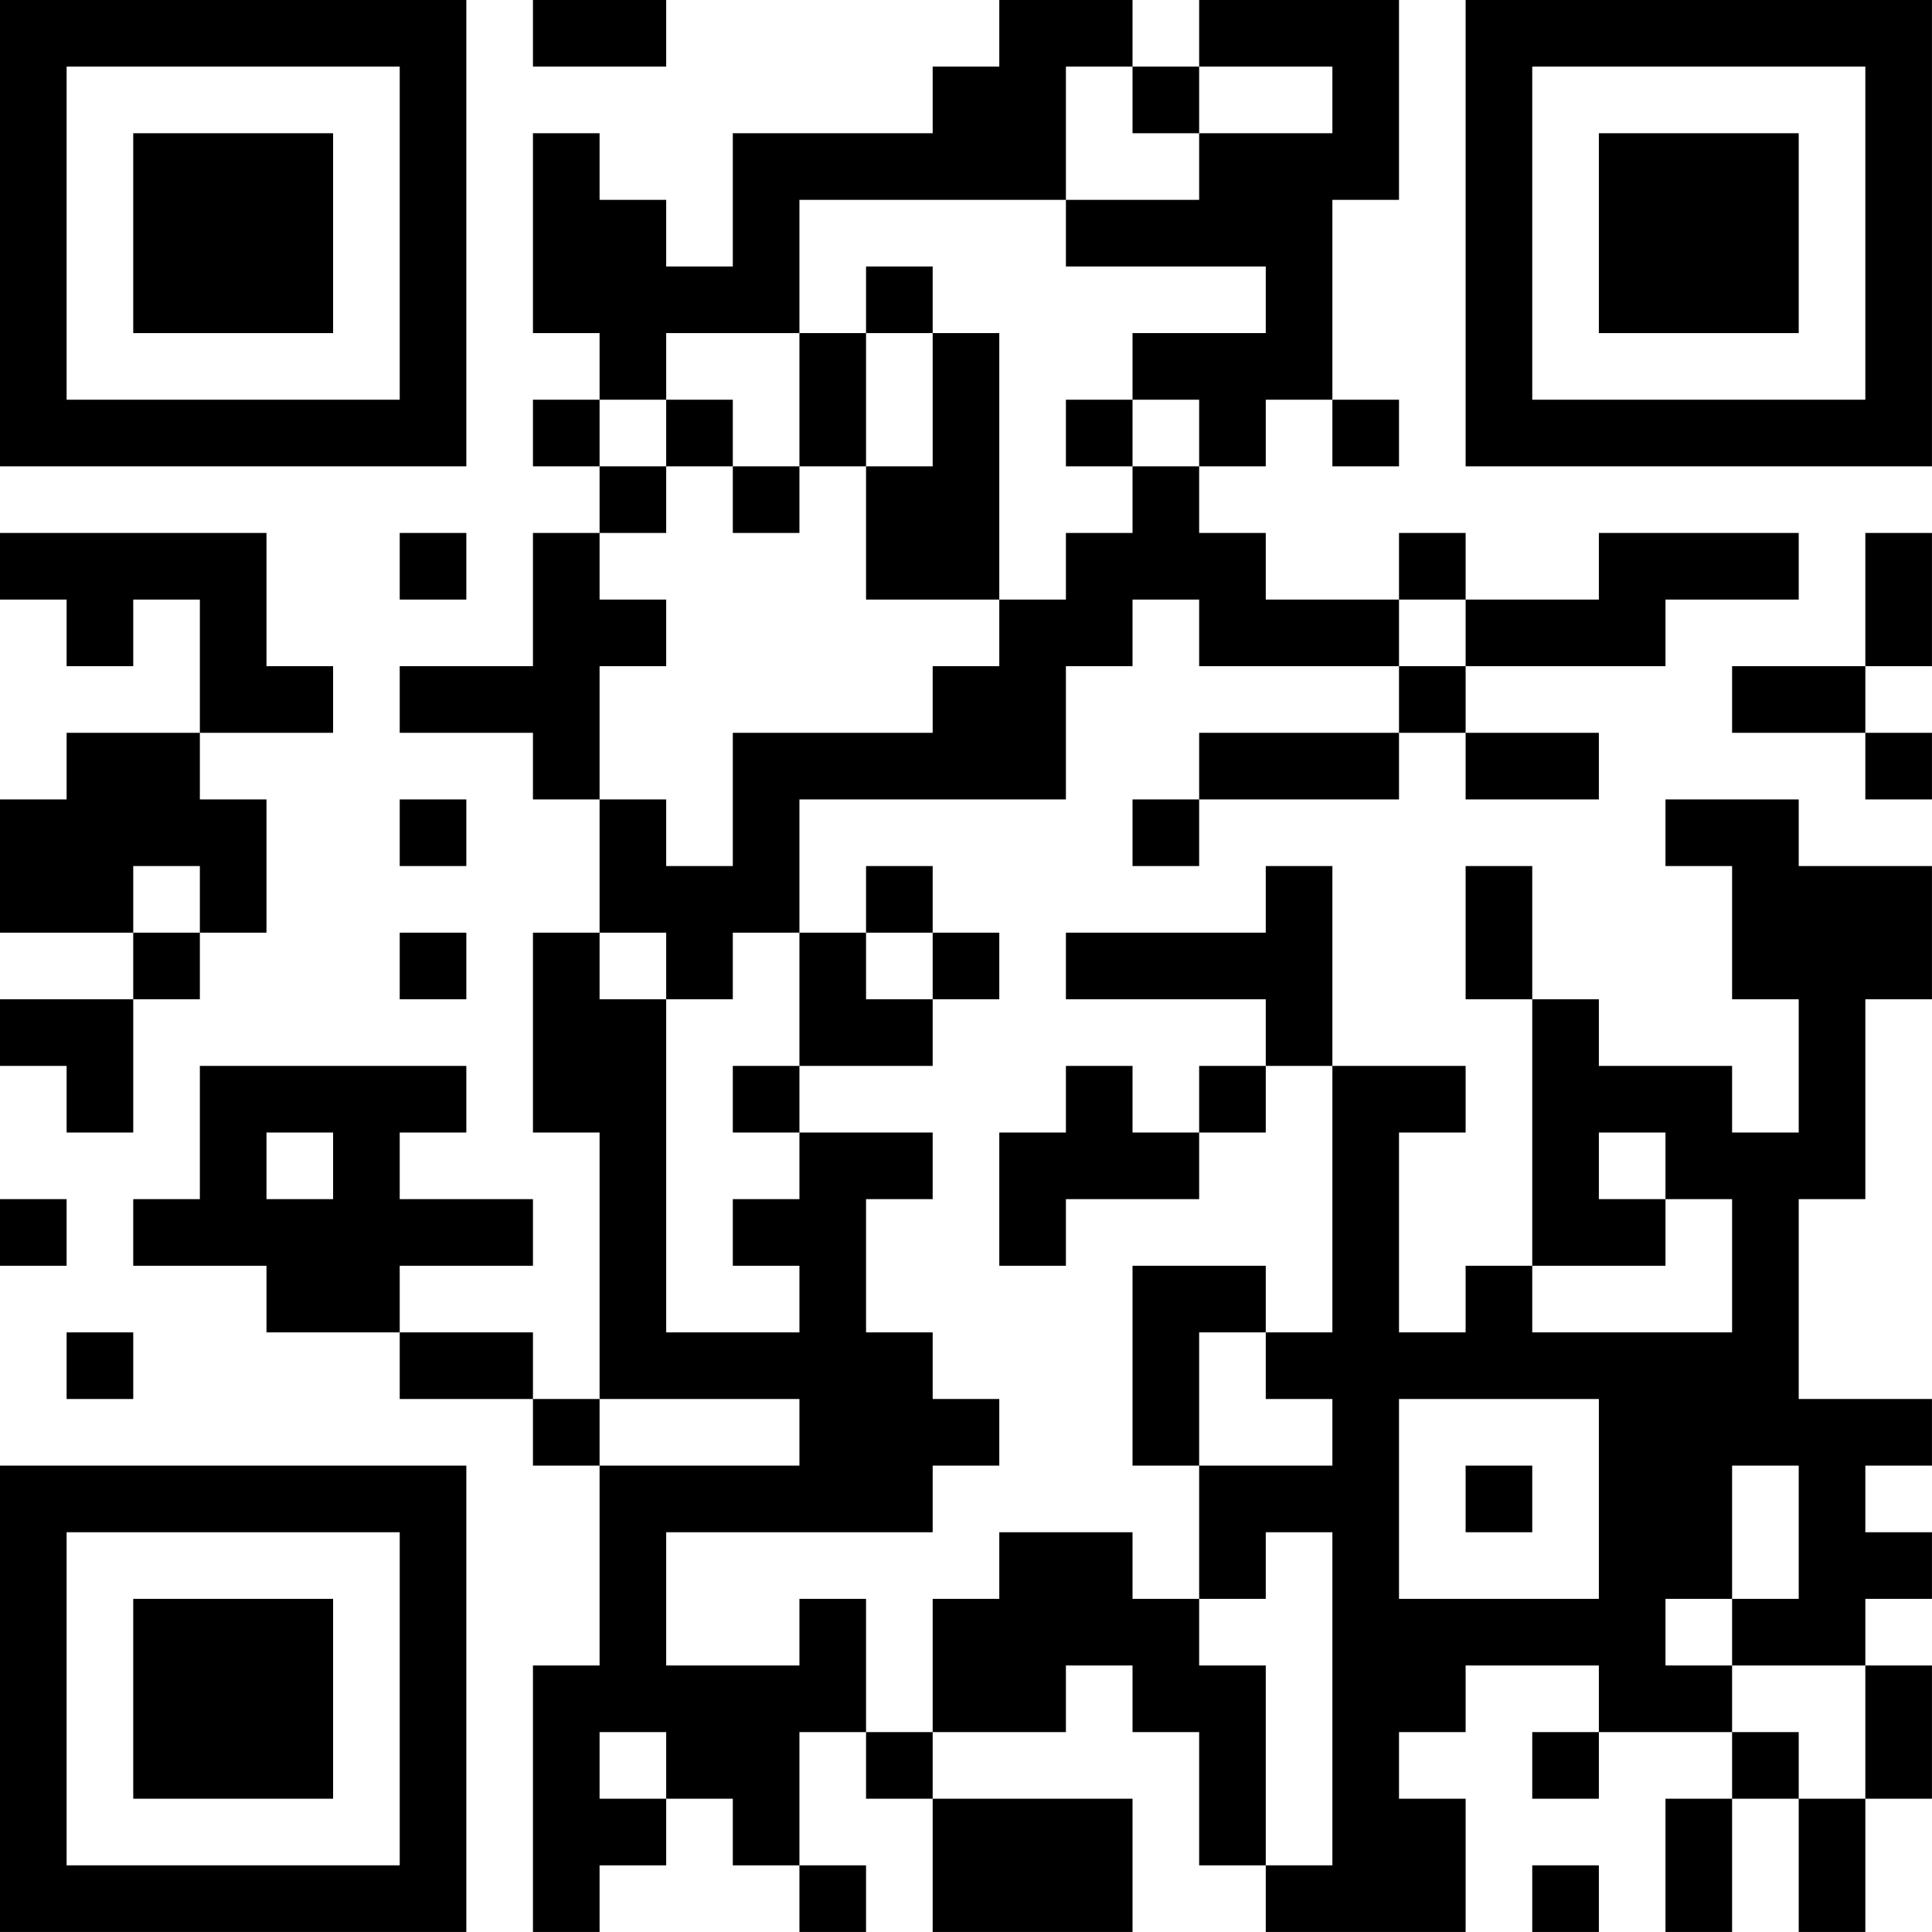
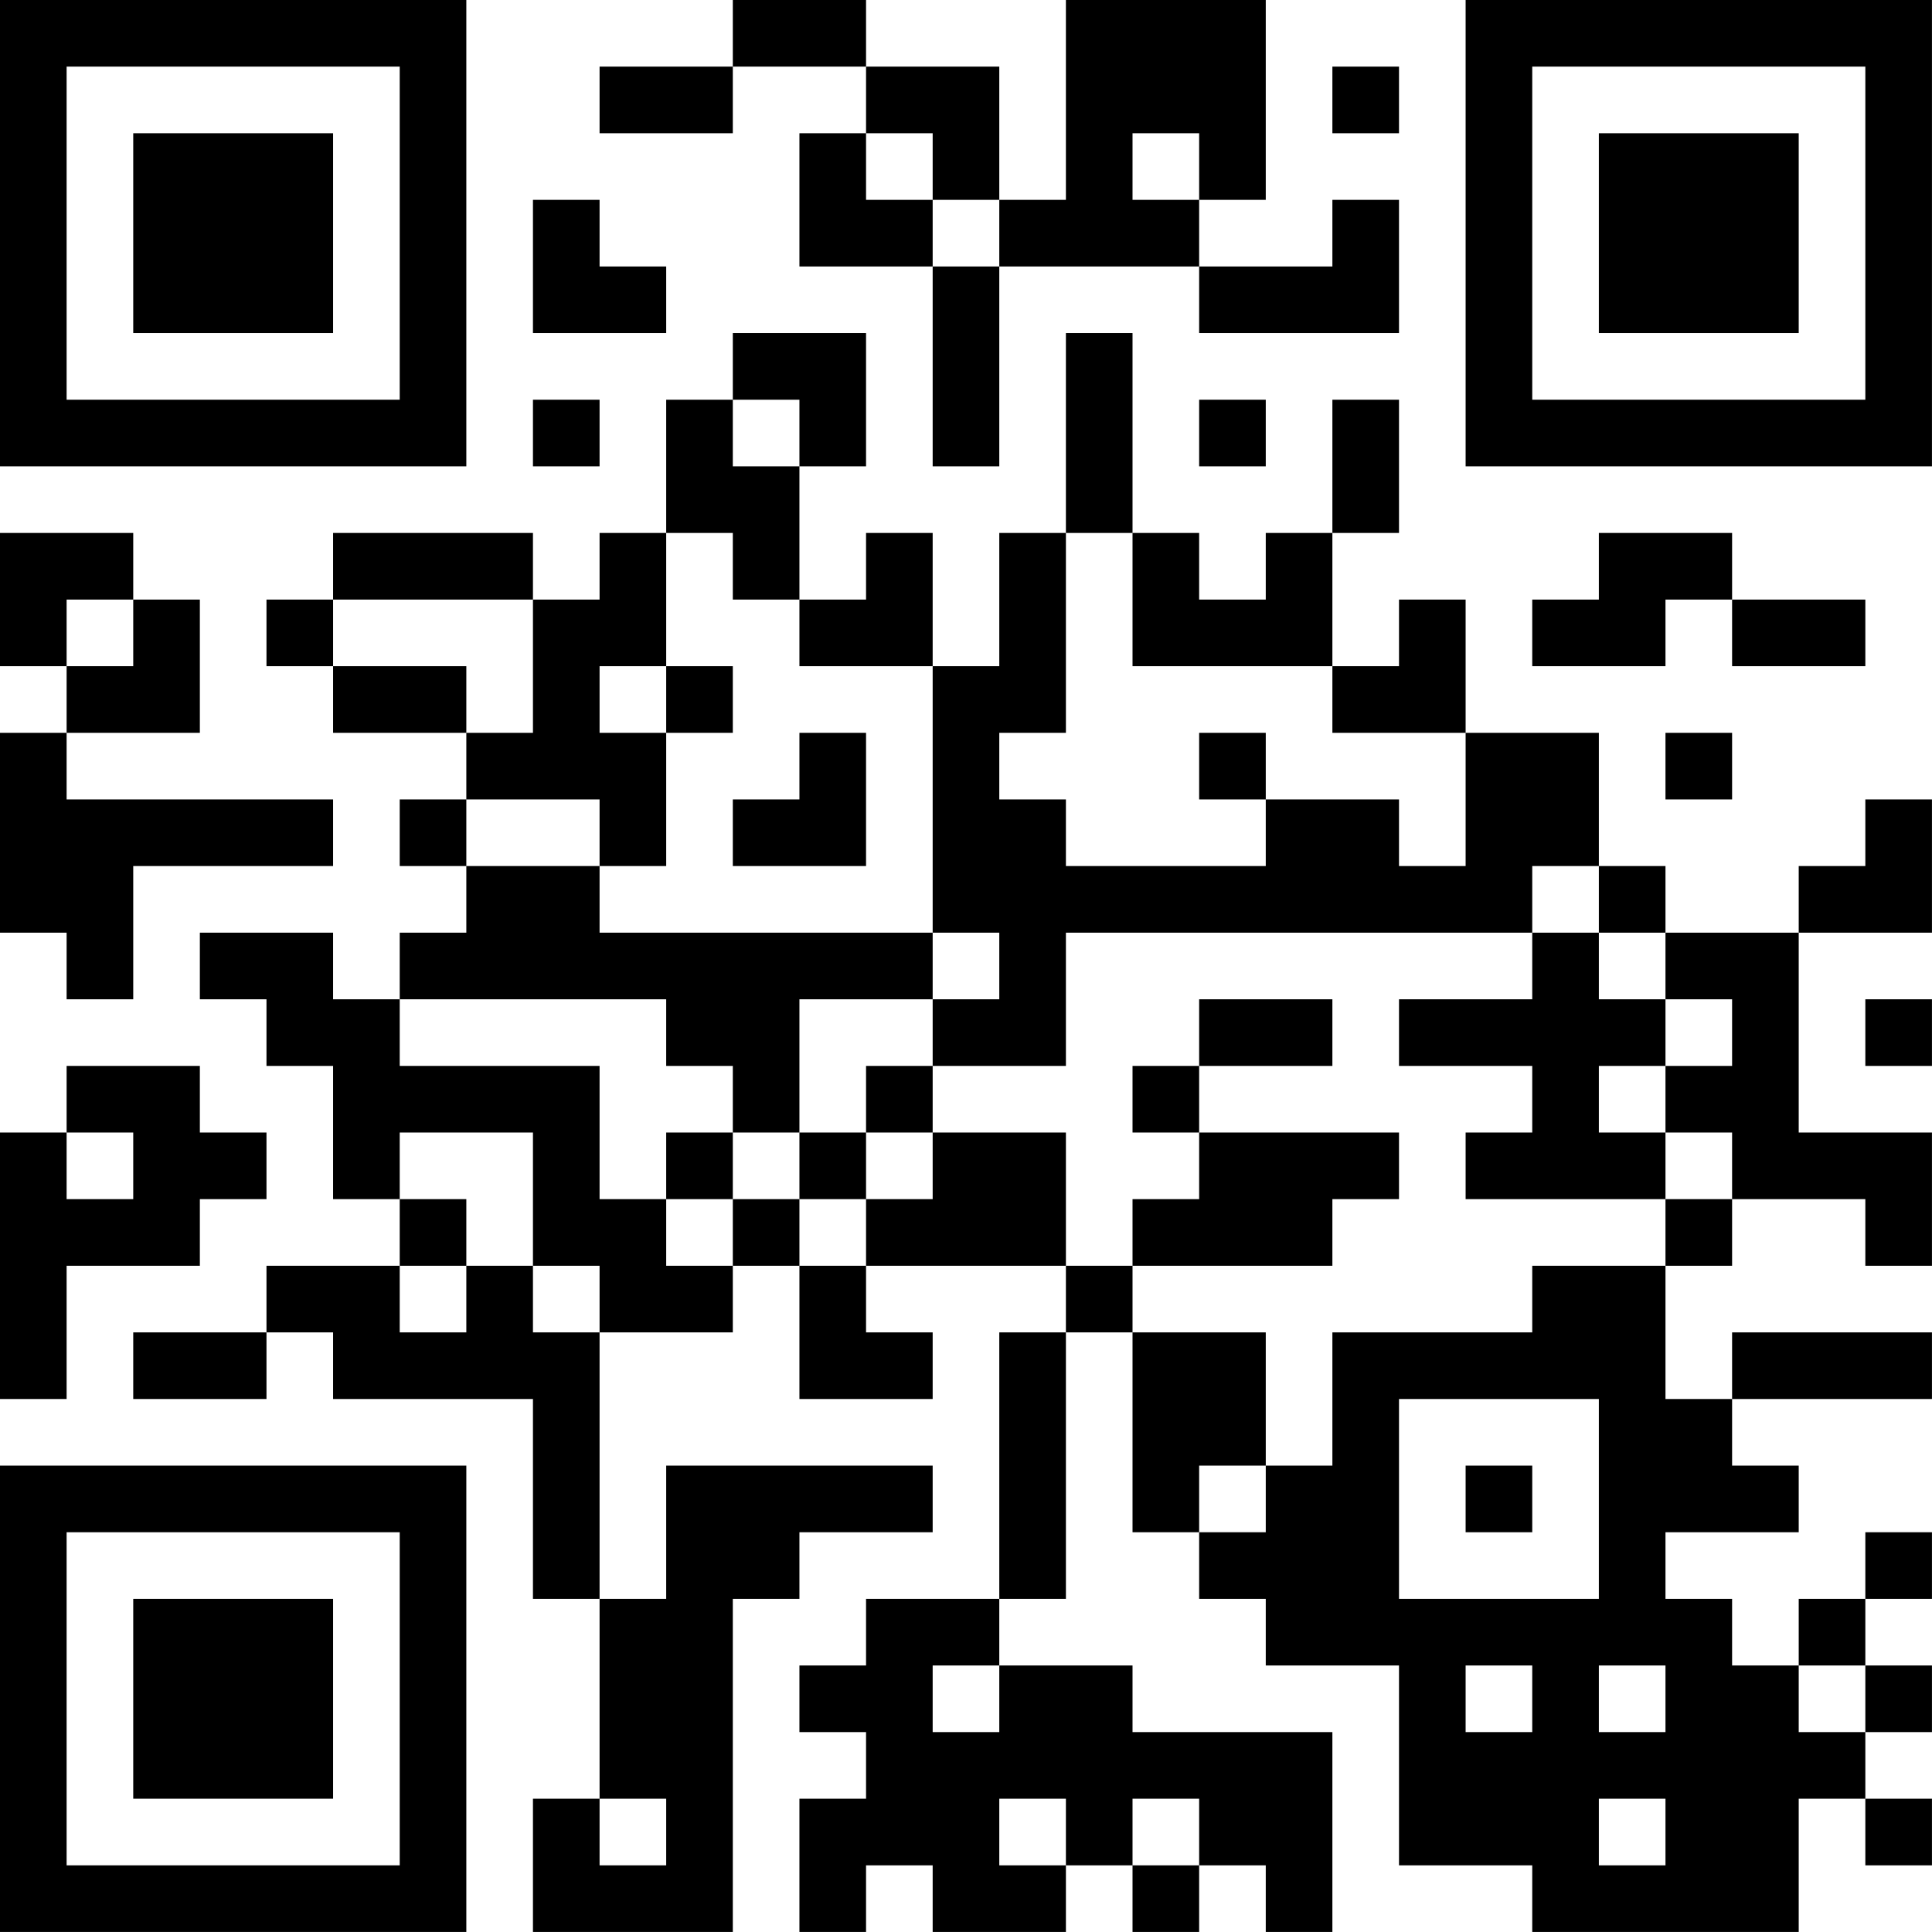
<svg xmlns="http://www.w3.org/2000/svg" version="1.1" width="500" height="500" viewBox="0 0 500 500">
  <rect x="0" y="0" width="500" height="500" fill="#ffffff" />
  <g transform="scale(17.241)">
    <g transform="translate(0,0)">
-       <path fill-rule="evenodd" d="M8 0L8 1L10 1L10 0ZM15 0L15 1L14 1L14 2L11 2L11 4L10 4L10 3L9 3L9 2L8 2L8 5L9 5L9 6L8 6L8 7L9 7L9 8L8 8L8 10L6 10L6 11L8 11L8 12L9 12L9 14L8 14L8 17L9 17L9 21L8 21L8 20L6 20L6 19L8 19L8 18L6 18L6 17L7 17L7 16L3 16L3 18L2 18L2 19L4 19L4 20L6 20L6 21L8 21L8 22L9 22L9 25L8 25L8 29L9 29L9 28L10 28L10 27L11 27L11 28L12 28L12 29L13 29L13 28L12 28L12 26L13 26L13 27L14 27L14 29L17 29L17 27L14 27L14 26L16 26L16 25L17 25L17 26L18 26L18 28L19 28L19 29L22 29L22 27L21 27L21 26L22 26L22 25L24 25L24 26L23 26L23 27L24 27L24 26L26 26L26 27L25 27L25 29L26 29L26 27L27 27L27 29L28 29L28 27L29 27L29 25L28 25L28 24L29 24L29 23L28 23L28 22L29 22L29 21L27 21L27 18L28 18L28 15L29 15L29 13L27 13L27 12L25 12L25 13L26 13L26 15L27 15L27 17L26 17L26 16L24 16L24 15L23 15L23 13L22 13L22 15L23 15L23 19L22 19L22 20L21 20L21 17L22 17L22 16L20 16L20 13L19 13L19 14L16 14L16 15L19 15L19 16L18 16L18 17L17 17L17 16L16 16L16 17L15 17L15 19L16 19L16 18L18 18L18 17L19 17L19 16L20 16L20 20L19 20L19 19L17 19L17 22L18 22L18 24L17 24L17 23L15 23L15 24L14 24L14 26L13 26L13 24L12 24L12 25L10 25L10 23L14 23L14 22L15 22L15 21L14 21L14 20L13 20L13 18L14 18L14 17L12 17L12 16L14 16L14 15L15 15L15 14L14 14L14 13L13 13L13 14L12 14L12 12L16 12L16 10L17 10L17 9L18 9L18 10L21 10L21 11L18 11L18 12L17 12L17 13L18 13L18 12L21 12L21 11L22 11L22 12L24 12L24 11L22 11L22 10L25 10L25 9L27 9L27 8L24 8L24 9L22 9L22 8L21 8L21 9L19 9L19 8L18 8L18 7L19 7L19 6L20 6L20 7L21 7L21 6L20 6L20 3L21 3L21 0L18 0L18 1L17 1L17 0ZM16 1L16 3L12 3L12 5L10 5L10 6L9 6L9 7L10 7L10 8L9 8L9 9L10 9L10 10L9 10L9 12L10 12L10 13L11 13L11 11L14 11L14 10L15 10L15 9L16 9L16 8L17 8L17 7L18 7L18 6L17 6L17 5L19 5L19 4L16 4L16 3L18 3L18 2L20 2L20 1L18 1L18 2L17 2L17 1ZM13 4L13 5L12 5L12 7L11 7L11 6L10 6L10 7L11 7L11 8L12 8L12 7L13 7L13 9L15 9L15 5L14 5L14 4ZM13 5L13 7L14 7L14 5ZM16 6L16 7L17 7L17 6ZM0 8L0 9L1 9L1 10L2 10L2 9L3 9L3 11L1 11L1 12L0 12L0 14L2 14L2 15L0 15L0 16L1 16L1 17L2 17L2 15L3 15L3 14L4 14L4 12L3 12L3 11L5 11L5 10L4 10L4 8ZM6 8L6 9L7 9L7 8ZM28 8L28 10L26 10L26 11L28 11L28 12L29 12L29 11L28 11L28 10L29 10L29 8ZM21 9L21 10L22 10L22 9ZM6 12L6 13L7 13L7 12ZM2 13L2 14L3 14L3 13ZM6 14L6 15L7 15L7 14ZM9 14L9 15L10 15L10 20L12 20L12 19L11 19L11 18L12 18L12 17L11 17L11 16L12 16L12 14L11 14L11 15L10 15L10 14ZM13 14L13 15L14 15L14 14ZM4 17L4 18L5 18L5 17ZM24 17L24 18L25 18L25 19L23 19L23 20L26 20L26 18L25 18L25 17ZM0 18L0 19L1 19L1 18ZM1 20L1 21L2 21L2 20ZM18 20L18 22L20 22L20 21L19 21L19 20ZM9 21L9 22L12 22L12 21ZM21 21L21 24L24 24L24 21ZM22 22L22 23L23 23L23 22ZM26 22L26 24L25 24L25 25L26 25L26 26L27 26L27 27L28 27L28 25L26 25L26 24L27 24L27 22ZM19 23L19 24L18 24L18 25L19 25L19 28L20 28L20 23ZM9 26L9 27L10 27L10 26ZM23 28L23 29L24 29L24 28ZM0 0L0 7L7 7L7 0ZM1 1L1 6L6 6L6 1ZM2 2L2 5L5 5L5 2ZM22 0L22 7L29 7L29 0ZM23 1L23 6L28 6L28 1ZM24 2L24 5L27 5L27 2ZM0 22L0 29L7 29L7 22ZM1 23L1 28L6 28L6 23ZM2 24L2 27L5 27L5 24Z" fill="#000000" />
+       <path fill-rule="evenodd" d="M11 0L11 1L9 1L9 2L11 2L11 1L13 1L13 2L12 2L12 4L14 4L14 7L15 7L15 4L18 4L18 5L21 5L21 3L20 3L20 4L18 4L18 3L19 3L19 0L16 0L16 3L15 3L15 1L13 1L13 0ZM20 1L20 2L21 2L21 1ZM13 2L13 3L14 3L14 4L15 4L15 3L14 3L14 2ZM17 2L17 3L18 3L18 2ZM8 3L8 5L10 5L10 4L9 4L9 3ZM11 5L11 6L10 6L10 8L9 8L9 9L8 9L8 8L5 8L5 9L4 9L4 10L5 10L5 11L7 11L7 12L6 12L6 13L7 13L7 14L6 14L6 15L5 15L5 14L3 14L3 15L4 15L4 16L5 16L5 18L6 18L6 19L4 19L4 20L2 20L2 21L4 21L4 20L5 20L5 21L8 21L8 24L9 24L9 27L8 27L8 29L11 29L11 24L12 24L12 23L14 23L14 22L10 22L10 24L9 24L9 20L11 20L11 19L12 19L12 21L14 21L14 20L13 20L13 19L16 19L16 20L15 20L15 24L13 24L13 25L12 25L12 26L13 26L13 27L12 27L12 29L13 29L13 28L14 28L14 29L16 29L16 28L17 28L17 29L18 29L18 28L19 28L19 29L20 29L20 26L17 26L17 25L15 25L15 24L16 24L16 20L17 20L17 23L18 23L18 24L19 24L19 25L21 25L21 28L23 28L23 29L27 29L27 27L28 27L28 28L29 28L29 27L28 27L28 26L29 26L29 25L28 25L28 24L29 24L29 23L28 23L28 24L27 24L27 25L26 25L26 24L25 24L25 23L27 23L27 22L26 22L26 21L29 21L29 20L26 20L26 21L25 21L25 19L26 19L26 18L28 18L28 19L29 19L29 17L27 17L27 14L29 14L29 12L28 12L28 13L27 13L27 14L25 14L25 13L24 13L24 11L22 11L22 9L21 9L21 10L20 10L20 8L21 8L21 6L20 6L20 8L19 8L19 9L18 9L18 8L17 8L17 5L16 5L16 8L15 8L15 10L14 10L14 8L13 8L13 9L12 9L12 7L13 7L13 5ZM8 6L8 7L9 7L9 6ZM11 6L11 7L12 7L12 6ZM18 6L18 7L19 7L19 6ZM0 8L0 10L1 10L1 11L0 11L0 14L1 14L1 15L2 15L2 13L5 13L5 12L1 12L1 11L3 11L3 9L2 9L2 8ZM10 8L10 10L9 10L9 11L10 11L10 13L9 13L9 12L7 12L7 13L9 13L9 14L14 14L14 15L12 15L12 17L11 17L11 16L10 16L10 15L6 15L6 16L9 16L9 18L10 18L10 19L11 19L11 18L12 18L12 19L13 19L13 18L14 18L14 17L16 17L16 19L17 19L17 20L19 20L19 22L18 22L18 23L19 23L19 22L20 22L20 20L23 20L23 19L25 19L25 18L26 18L26 17L25 17L25 16L26 16L26 15L25 15L25 14L24 14L24 13L23 13L23 14L16 14L16 16L14 16L14 15L15 15L15 14L14 14L14 10L12 10L12 9L11 9L11 8ZM16 8L16 11L15 11L15 12L16 12L16 13L19 13L19 12L21 12L21 13L22 13L22 11L20 11L20 10L17 10L17 8ZM24 8L24 9L23 9L23 10L25 10L25 9L26 9L26 10L28 10L28 9L26 9L26 8ZM1 9L1 10L2 10L2 9ZM5 9L5 10L7 10L7 11L8 11L8 9ZM10 10L10 11L11 11L11 10ZM12 11L12 12L11 12L11 13L13 13L13 11ZM18 11L18 12L19 12L19 11ZM25 11L25 12L26 12L26 11ZM23 14L23 15L21 15L21 16L23 16L23 17L22 17L22 18L25 18L25 17L24 17L24 16L25 16L25 15L24 15L24 14ZM18 15L18 16L17 16L17 17L18 17L18 18L17 18L17 19L20 19L20 18L21 18L21 17L18 17L18 16L20 16L20 15ZM28 15L28 16L29 16L29 15ZM1 16L1 17L0 17L0 21L1 21L1 19L3 19L3 18L4 18L4 17L3 17L3 16ZM13 16L13 17L12 17L12 18L13 18L13 17L14 17L14 16ZM1 17L1 18L2 18L2 17ZM6 17L6 18L7 18L7 19L6 19L6 20L7 20L7 19L8 19L8 20L9 20L9 19L8 19L8 17ZM10 17L10 18L11 18L11 17ZM21 21L21 24L24 24L24 21ZM22 22L22 23L23 23L23 22ZM14 25L14 26L15 26L15 25ZM22 25L22 26L23 26L23 25ZM24 25L24 26L25 26L25 25ZM27 25L27 26L28 26L28 25ZM9 27L9 28L10 28L10 27ZM15 27L15 28L16 28L16 27ZM17 27L17 28L18 28L18 27ZM24 27L24 28L25 28L25 27ZM0 0L0 7L7 7L7 0ZM1 1L1 6L6 6L6 1ZM2 2L2 5L5 5L5 2ZM22 0L22 7L29 7L29 0ZM23 1L23 6L28 6L28 1ZM24 2L24 5L27 5L27 2ZM0 22L0 29L7 29L7 22ZM1 23L1 28L6 28L6 23ZM2 24L2 27L5 27L5 24Z" fill="#000000" />
    </g>
  </g>
</svg>
